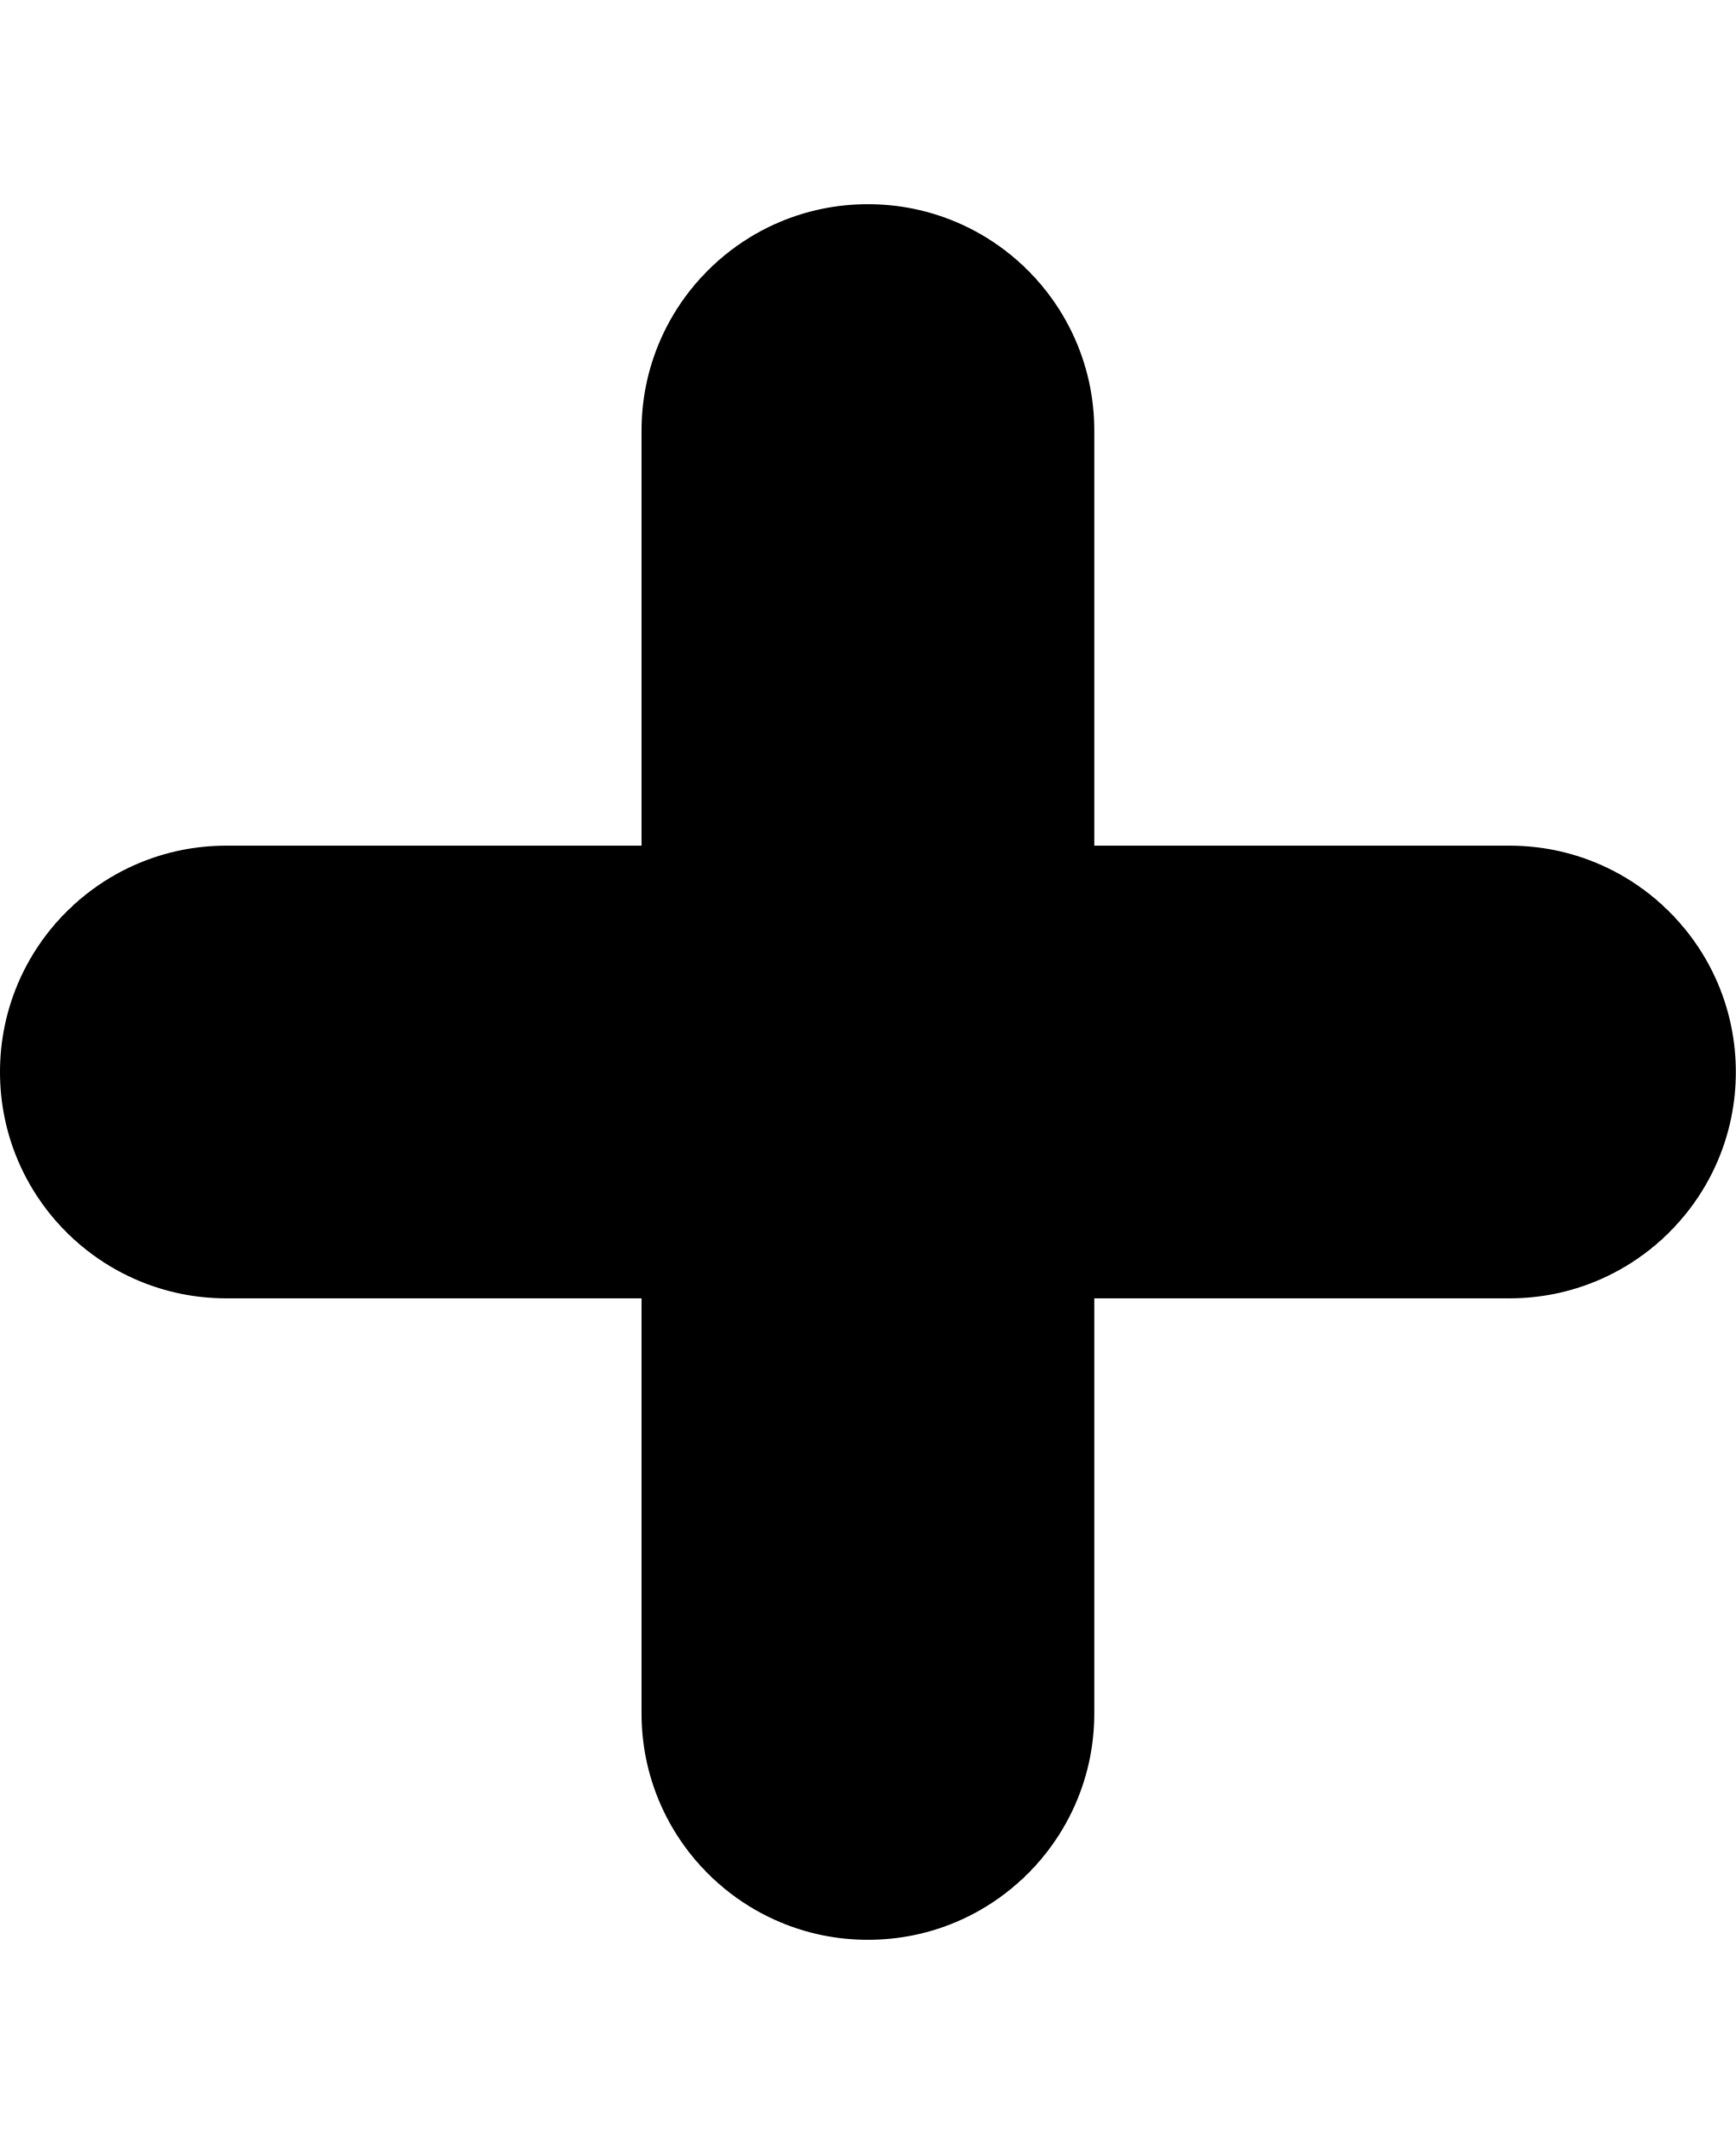
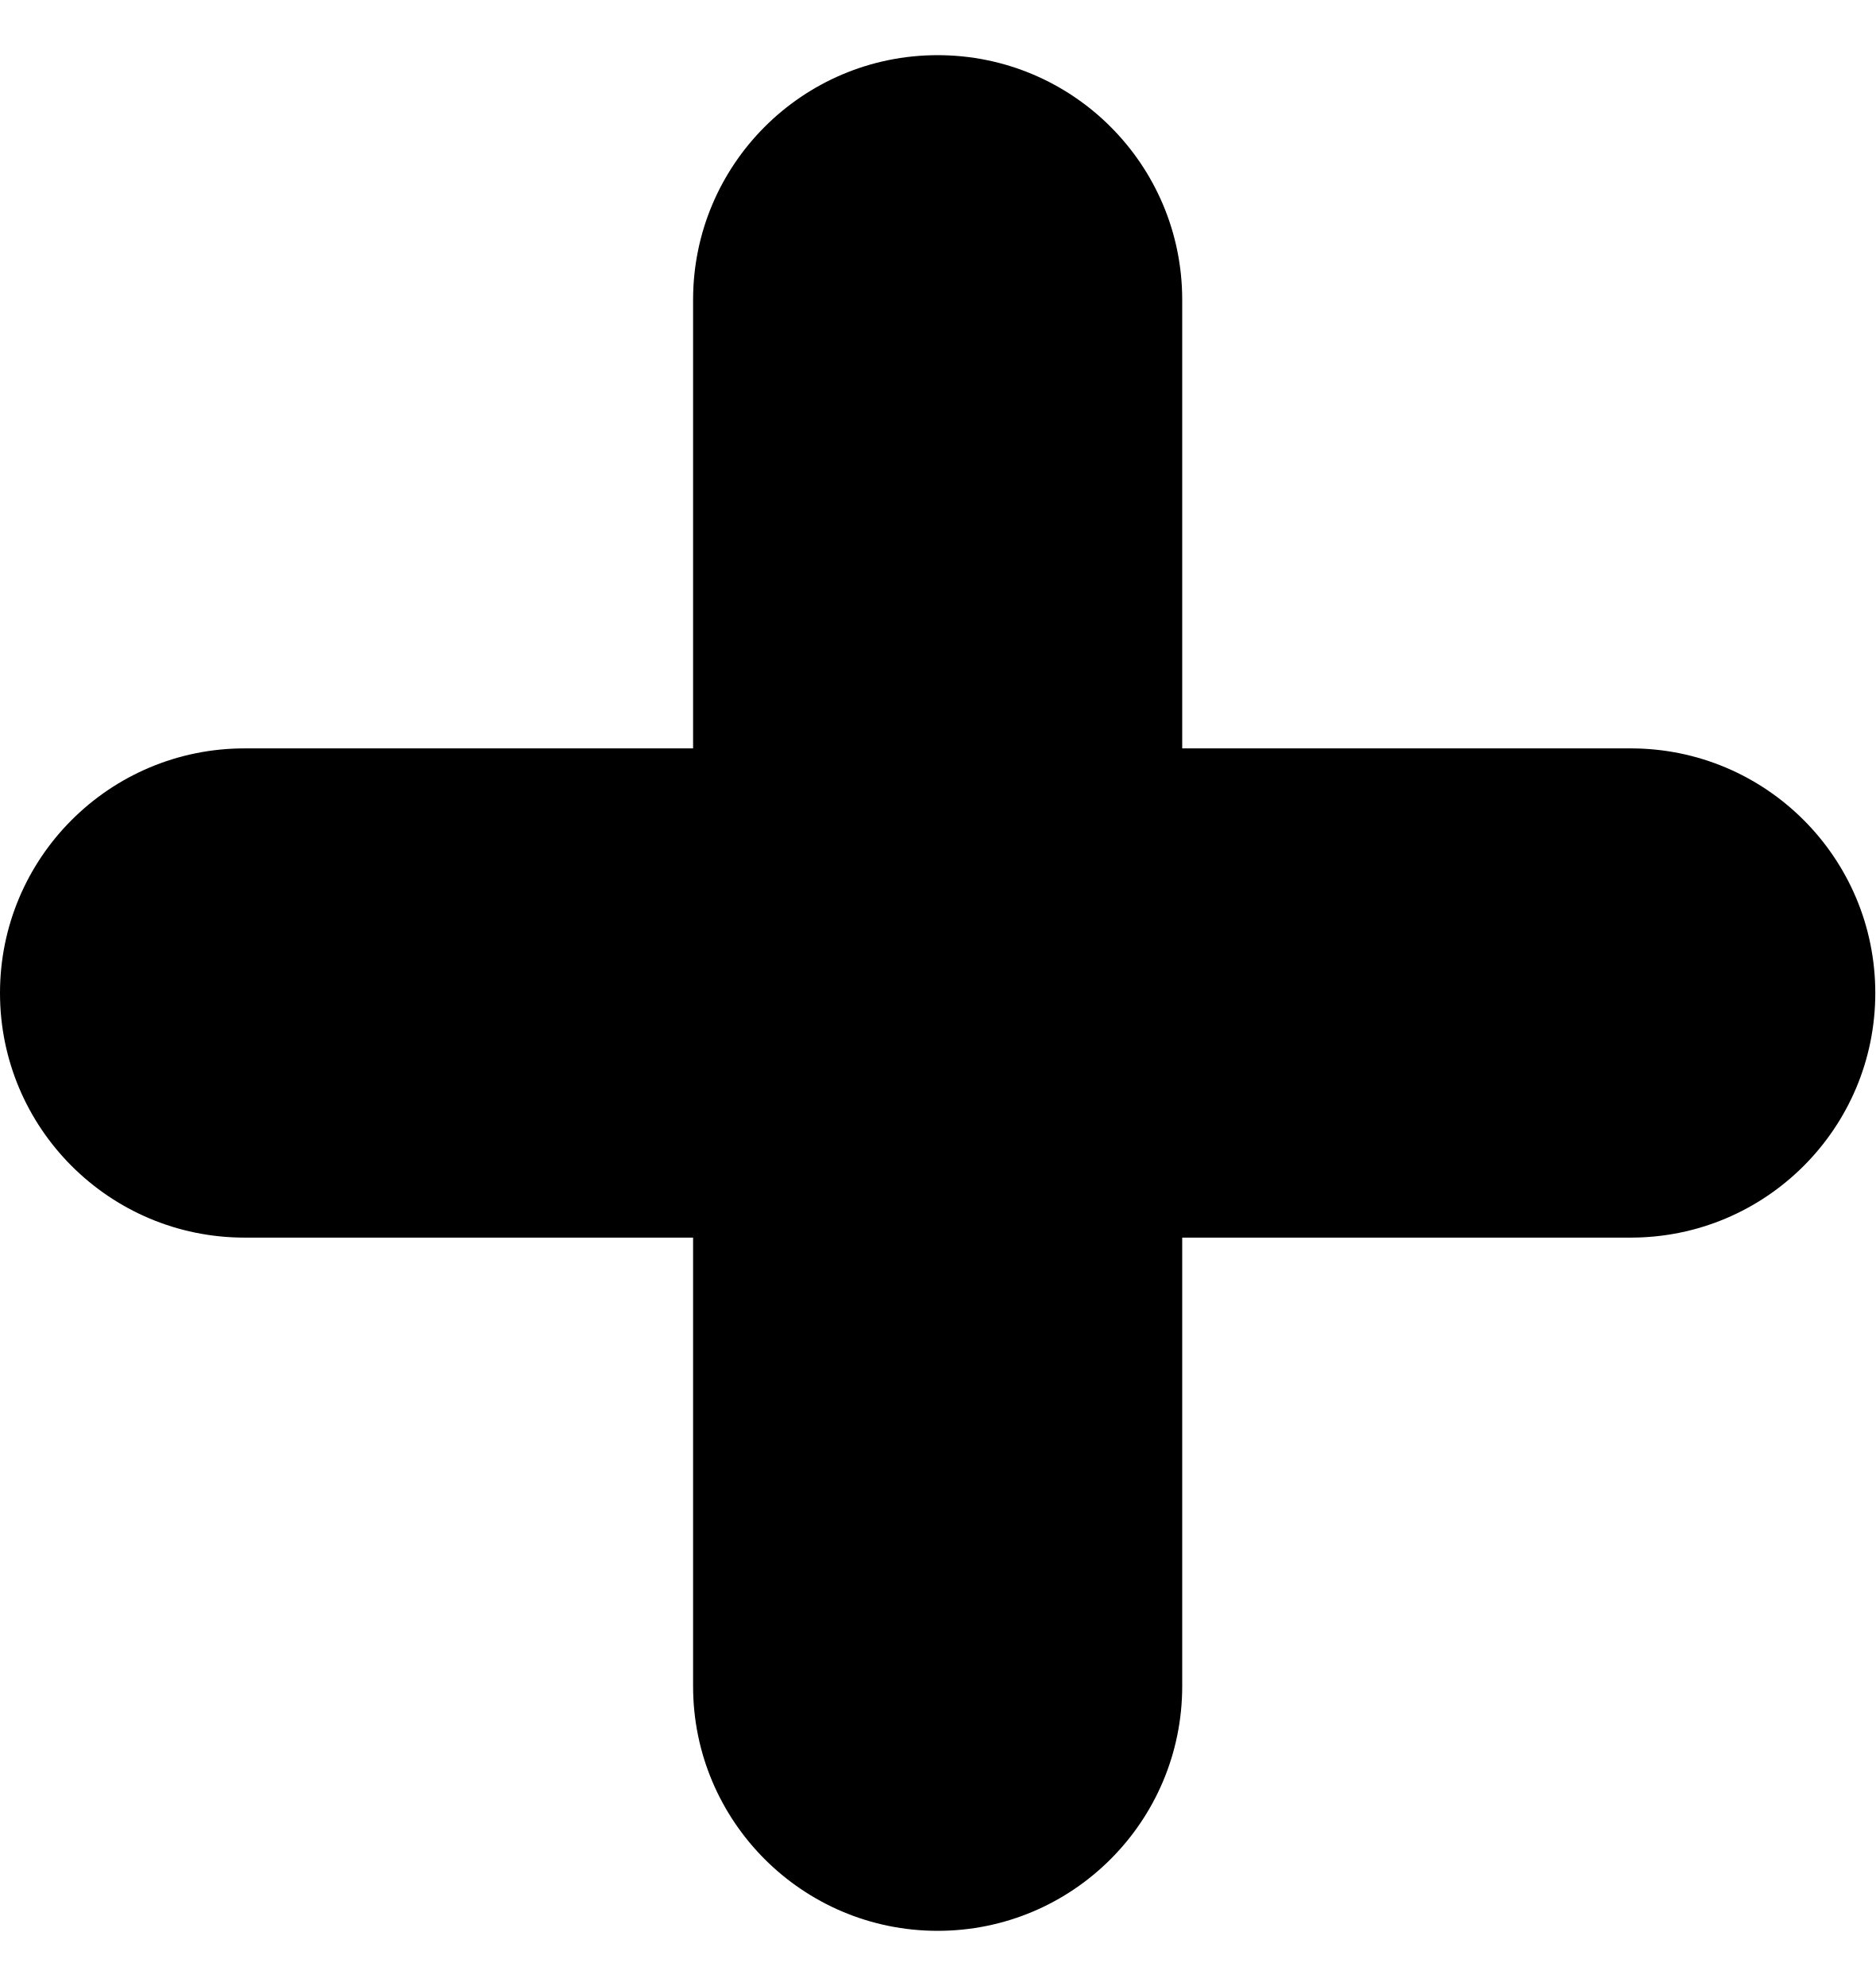
- <svg xmlns="http://www.w3.org/2000/svg" width="17" height="21" viewBox="0 0 17 17" fill="black">
+ <svg xmlns="http://www.w3.org/2000/svg" width="17" height="18" viewBox="0 0 17 17" fill="black">
  <path d="M6.283 14.783C6.283 16.007 7.275 17 8.5 17C9.725 17 10.717 16.007 10.717 14.783V10.717H14.783C16.007 10.717 17 9.725 17 8.5C17 7.275 16.007 6.283 14.783 6.283H10.717V2.217C10.717 0.993 9.725 0 8.5 0C7.275 1.76222e-07 6.283 0.993 6.283 2.217V6.283H2.217C0.993 6.283 0 7.275 0 8.5C0 9.725 0.993 10.717 2.217 10.717H6.283V14.783Z" />
</svg>
